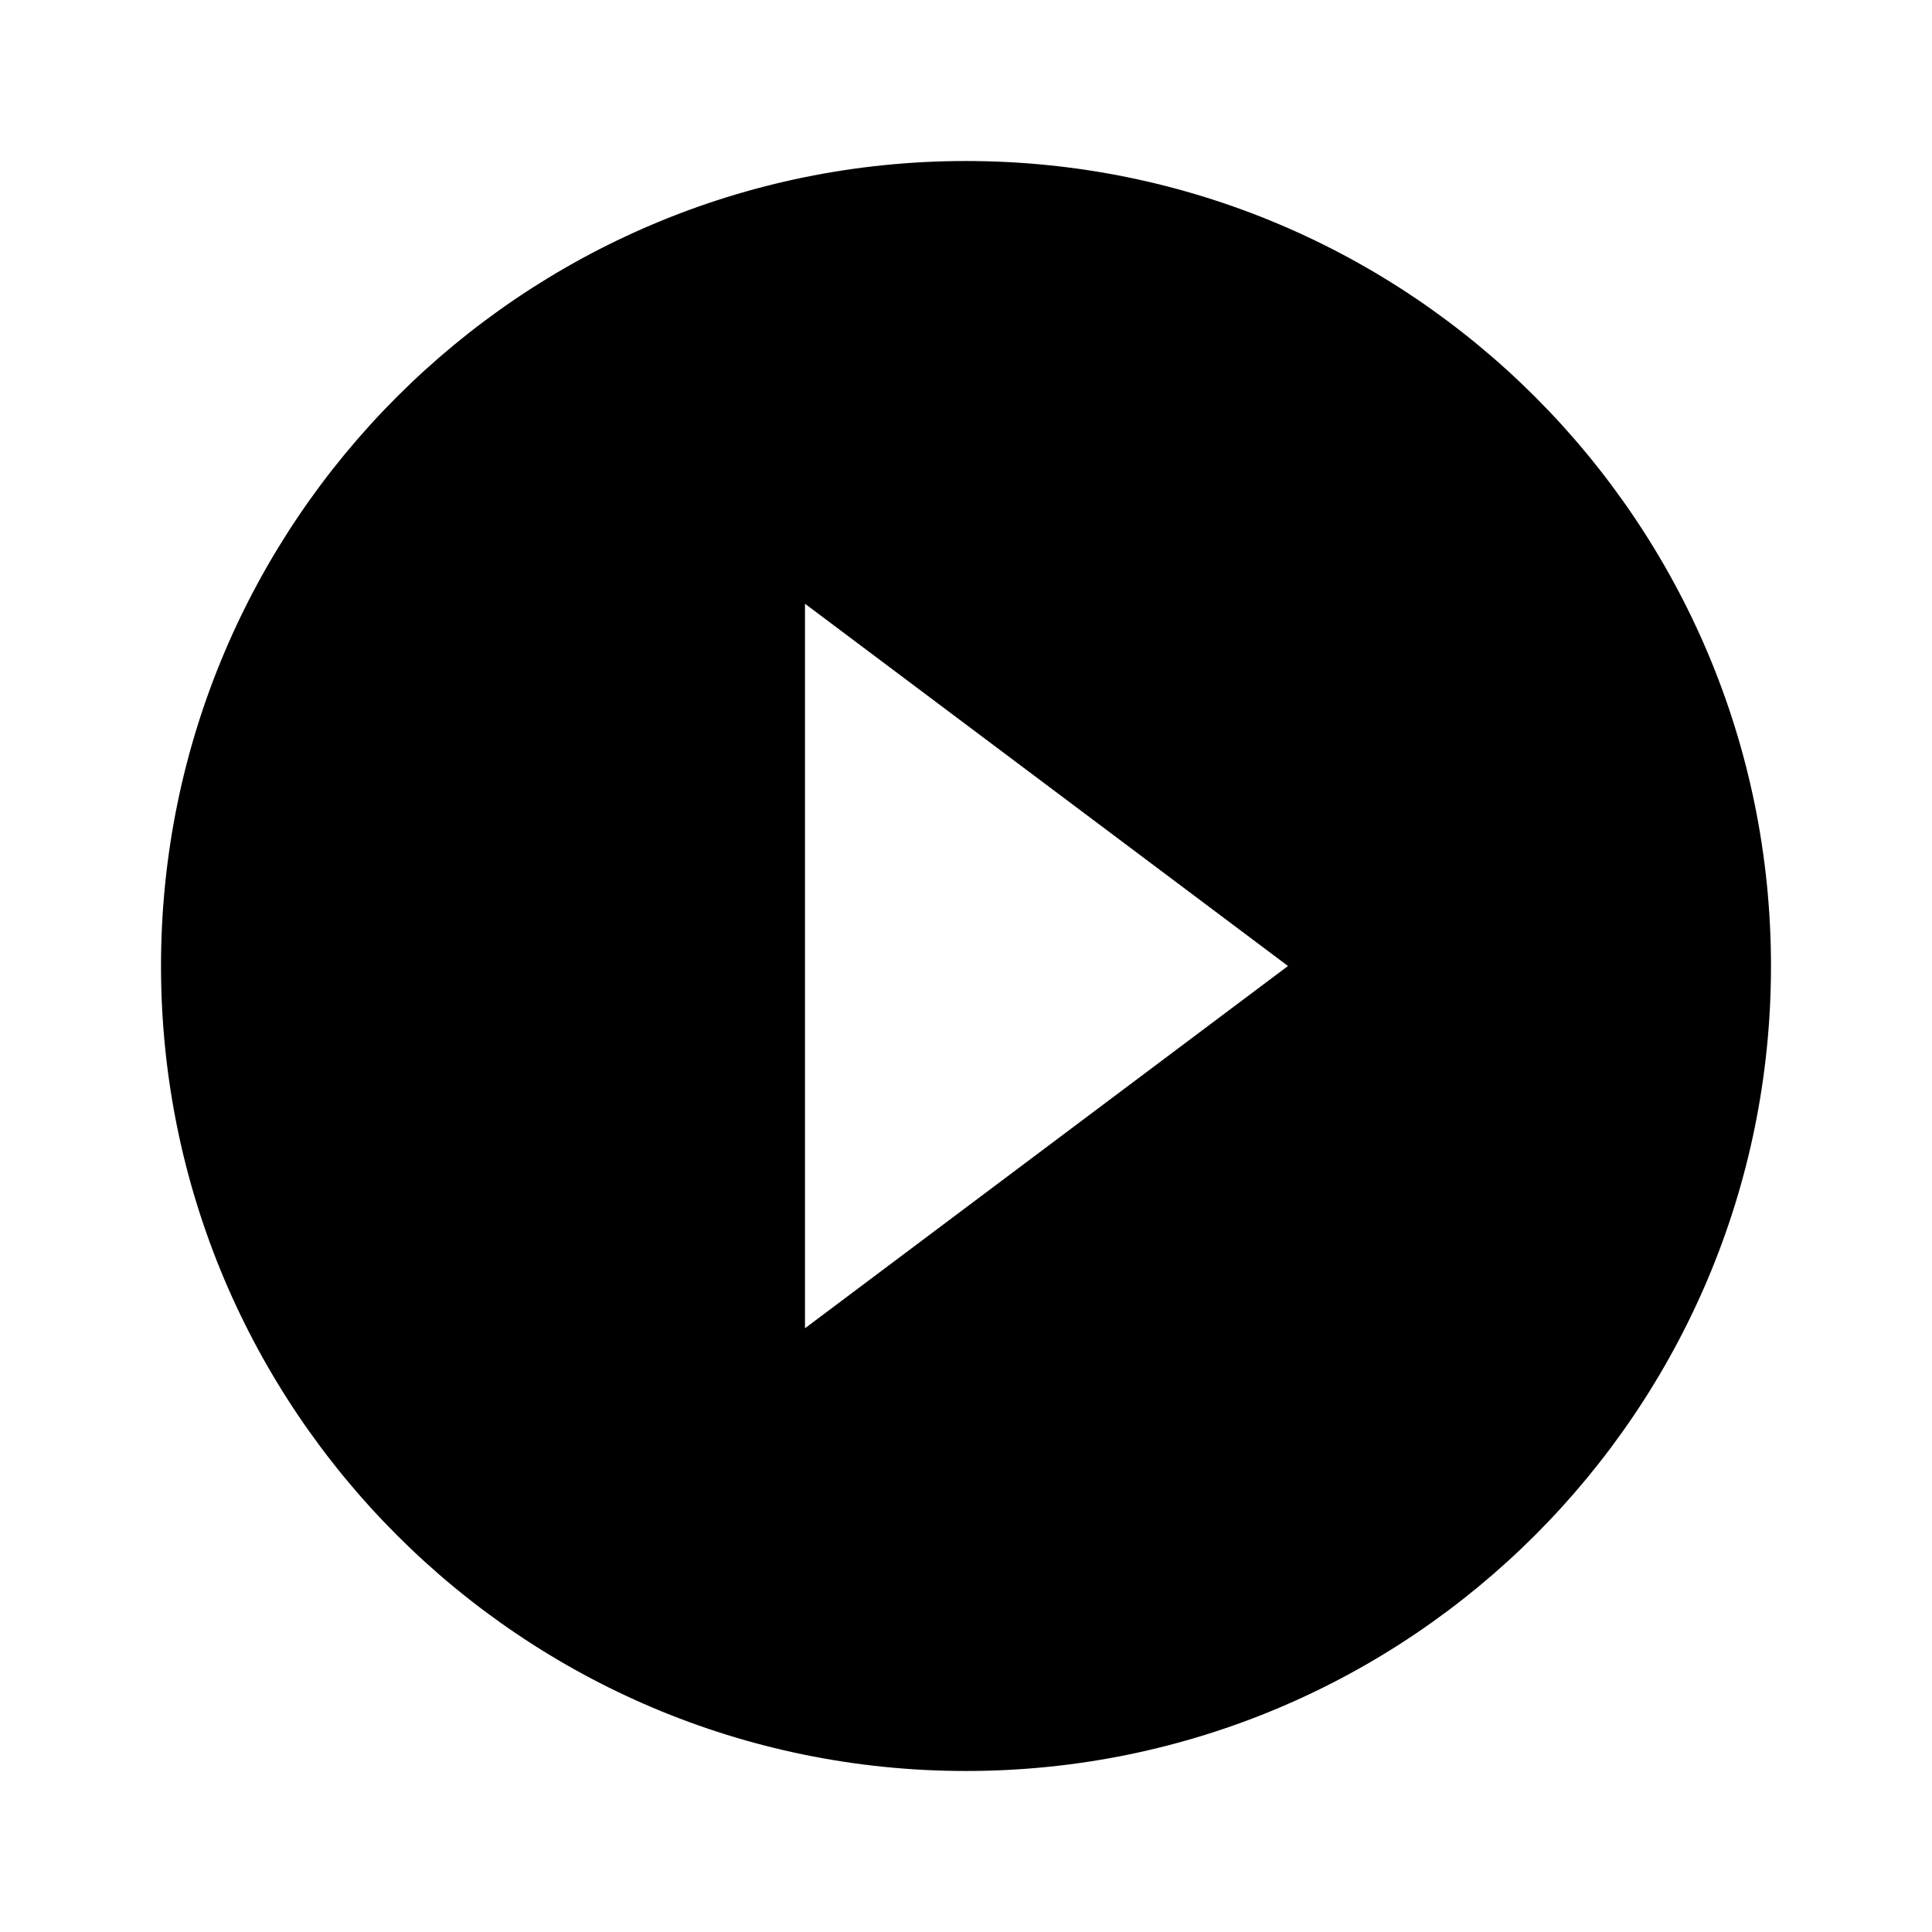
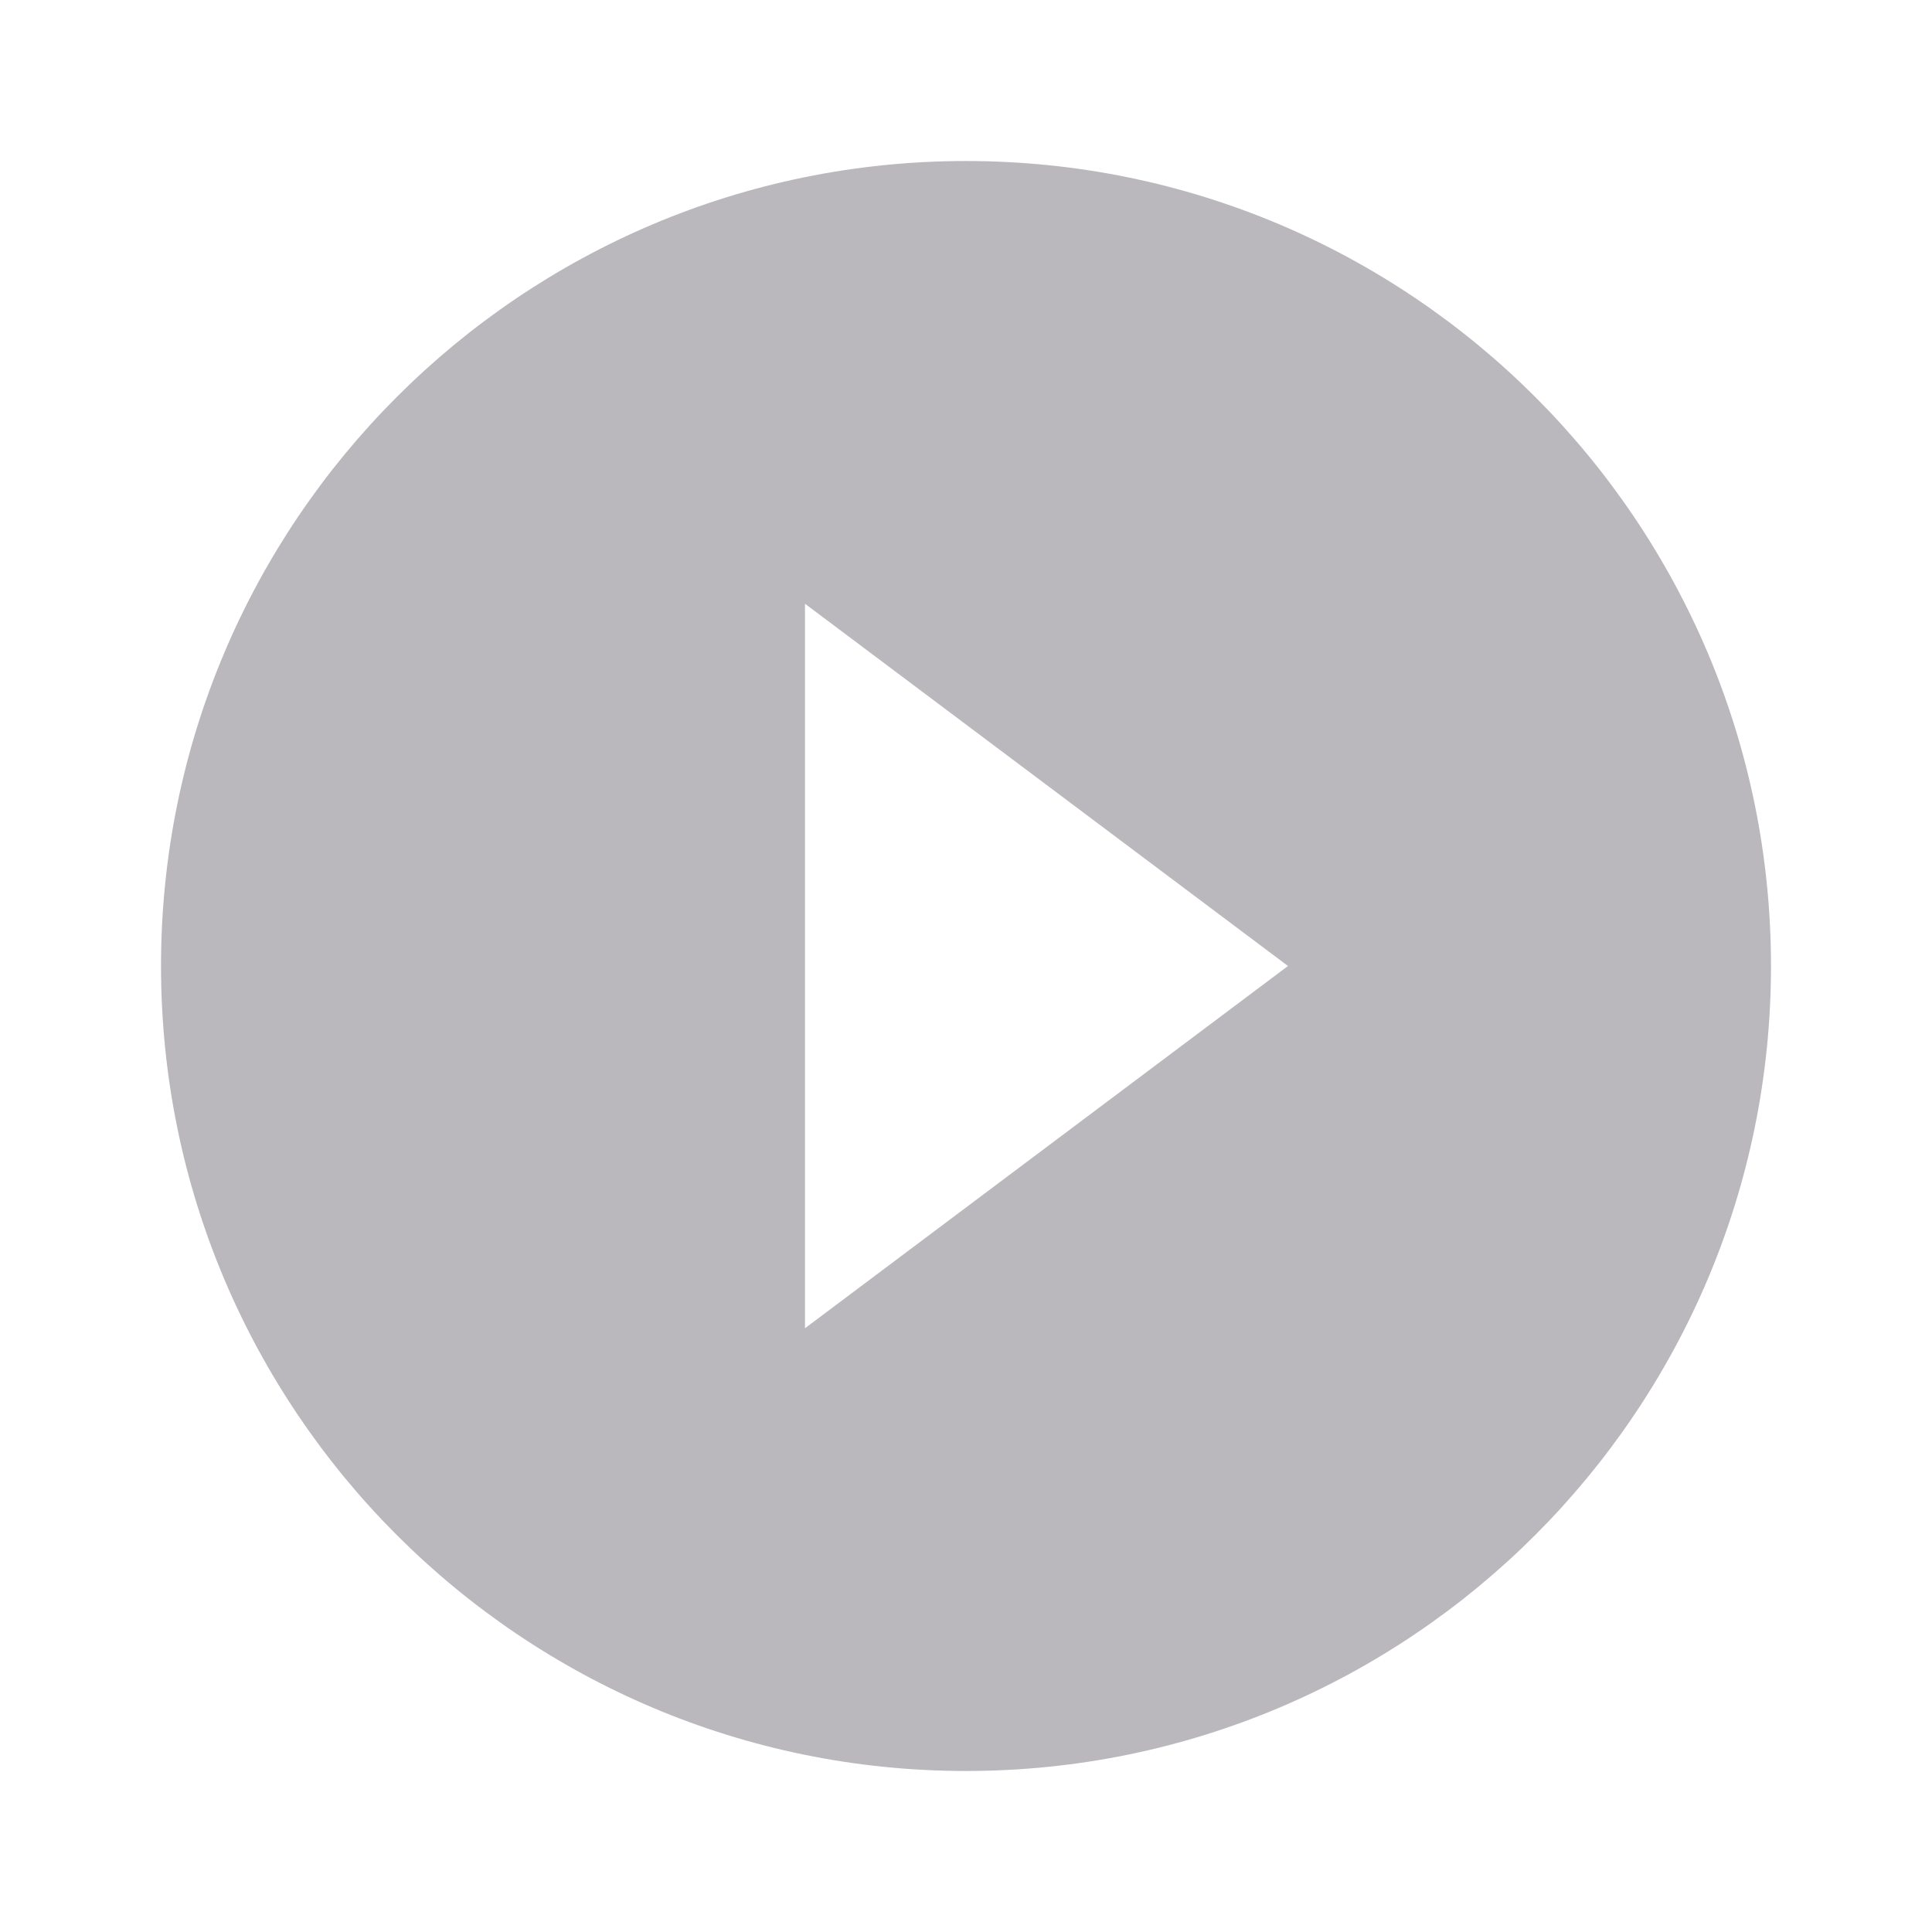
<svg xmlns="http://www.w3.org/2000/svg" width="56px" height="56px" viewBox="0 0 56 56" version="1.1">
  <defs />
-   <g id="Page-1" stroke="none" stroke-width="1" fill-rule="evenodd">
+   <g id="Page-1" stroke="none" stroke-width="1" fill="#BAB8BC" fill-rule="evenodd">
    <g id="youtube-block-play-icon">
      <path d="M28,4.667 C15.12,4.667 4.667,15.12 4.667,28 C4.667,40.88 15.12,51.333 28,51.333 C40.88,51.333 51.333,40.88 51.333,28 C51.333,15.12 40.88,4.667 28,4.667 L28,4.667 Z M23.333,38.5 L23.333,17.5 L37.333,28 L23.333,38.5 L23.333,38.5 Z" id="Shape" />
    </g>
  </g>
</svg>
